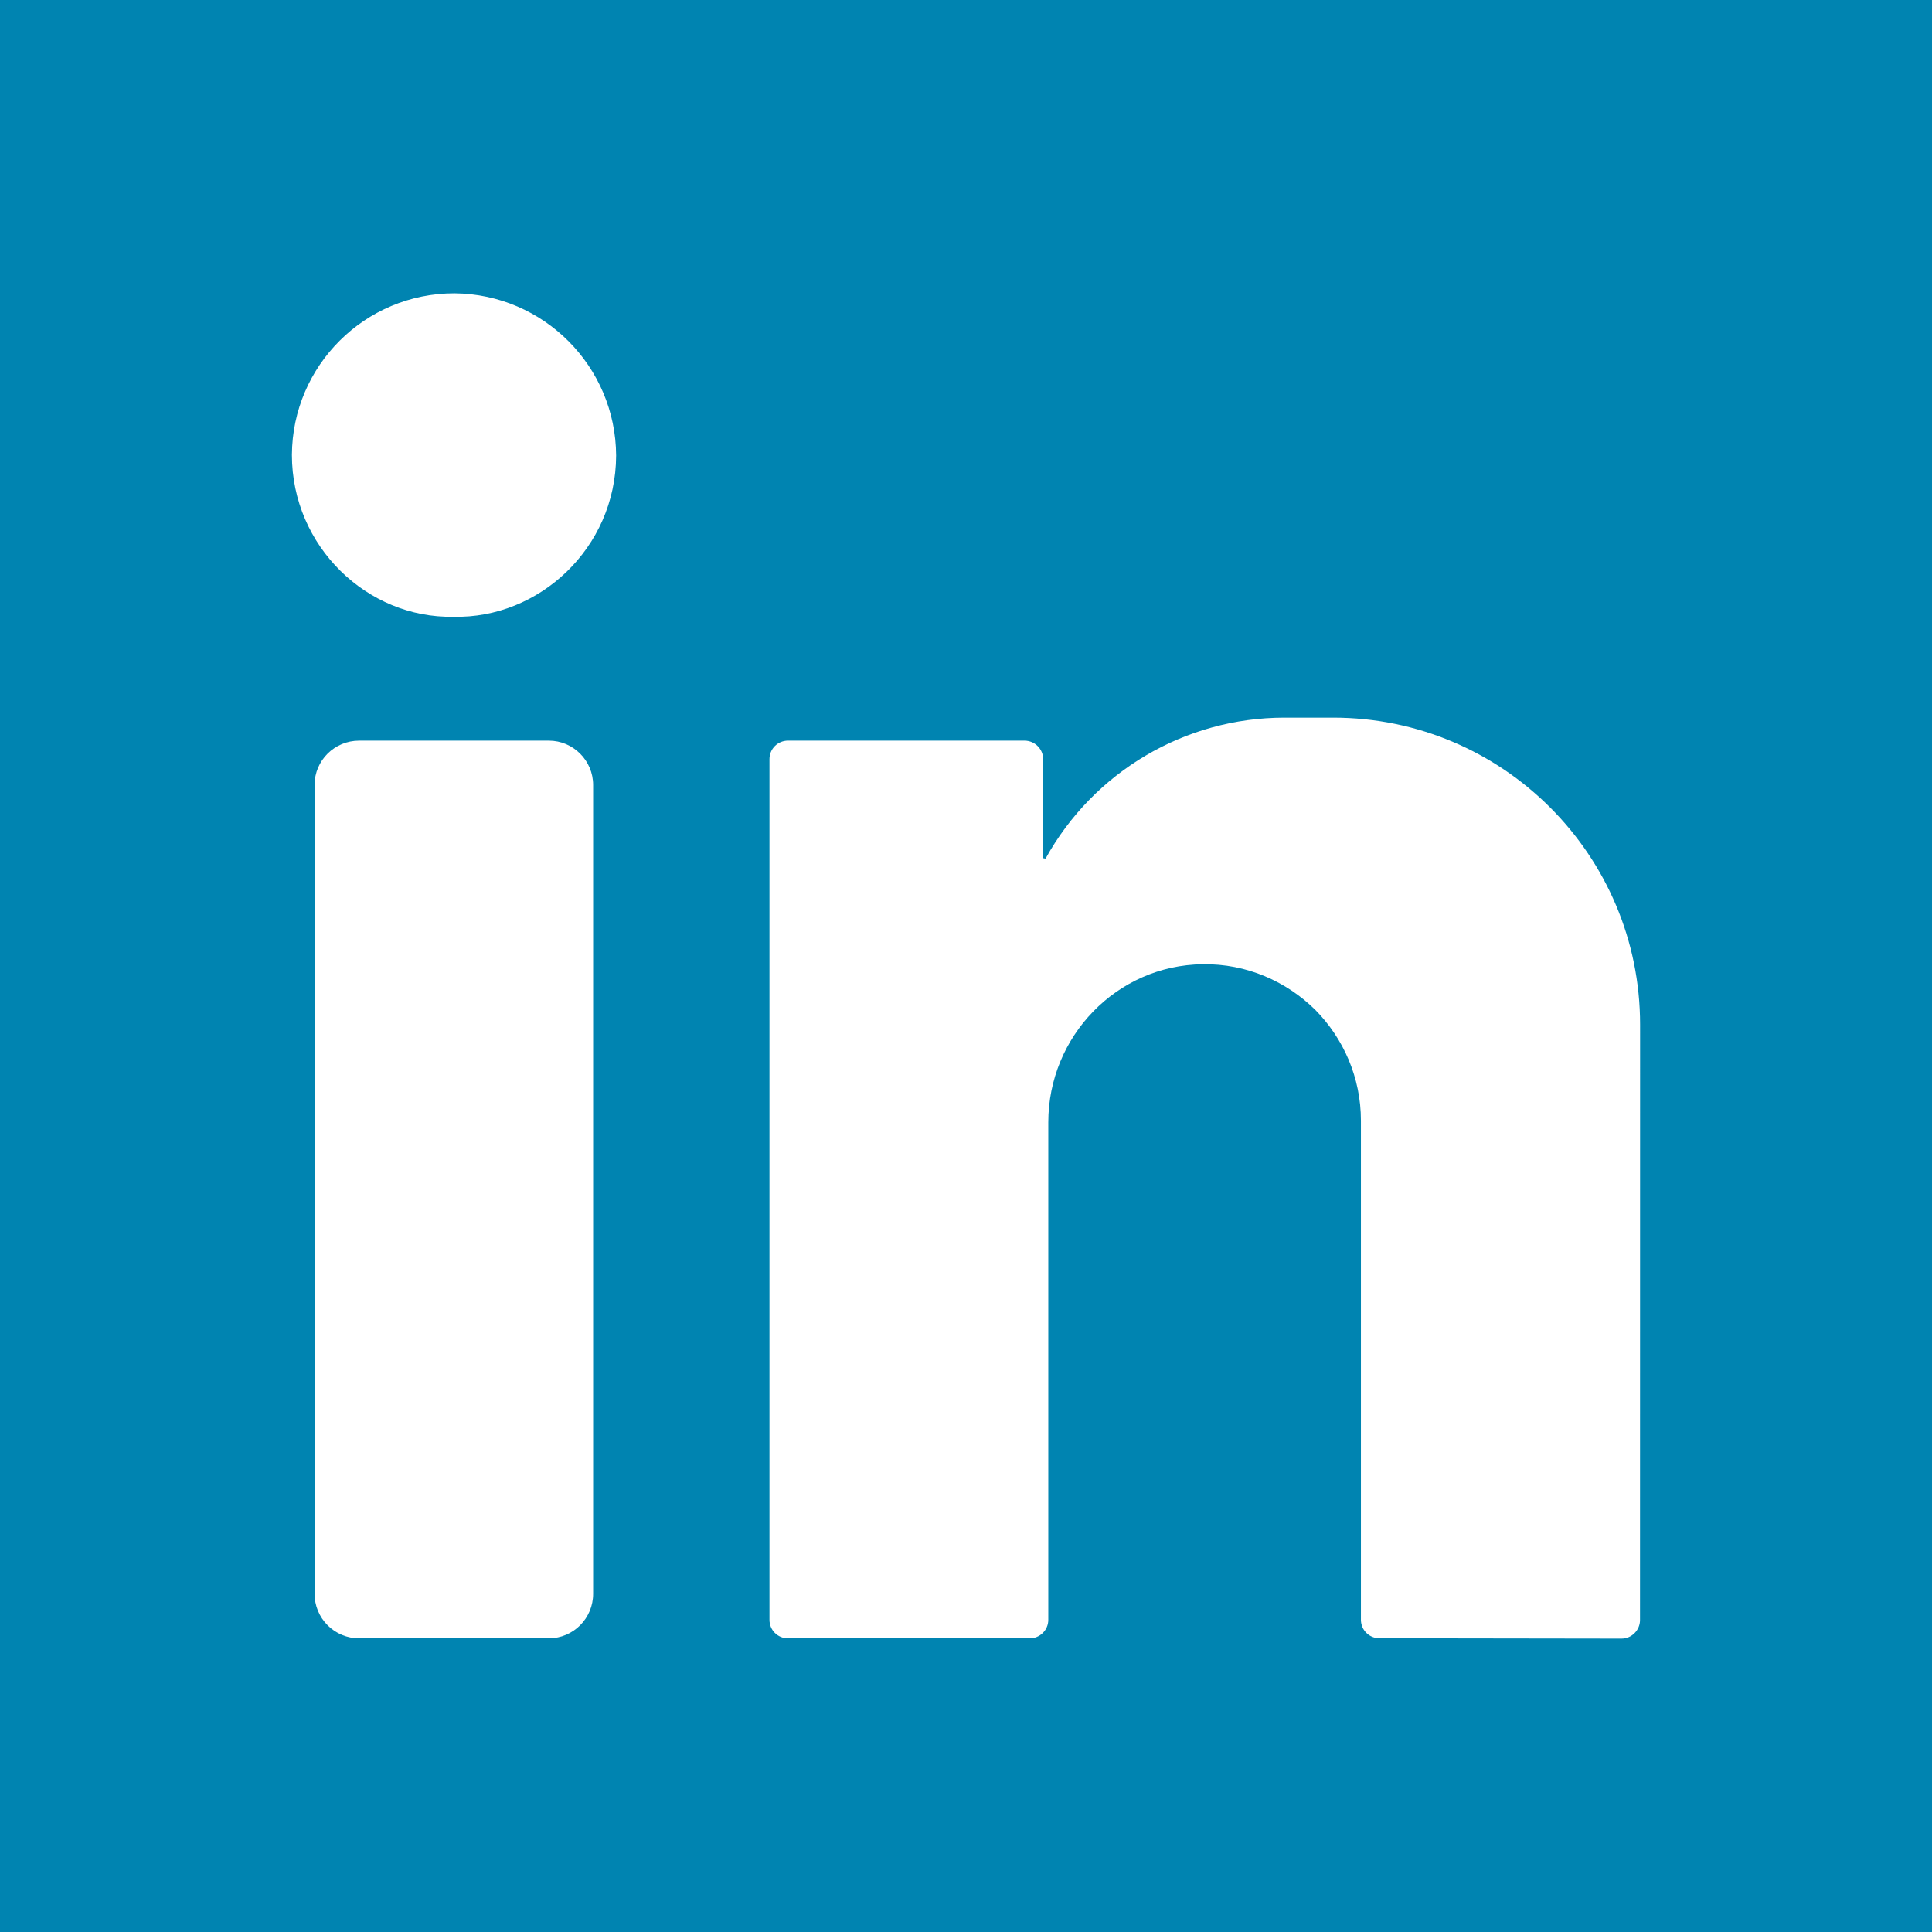
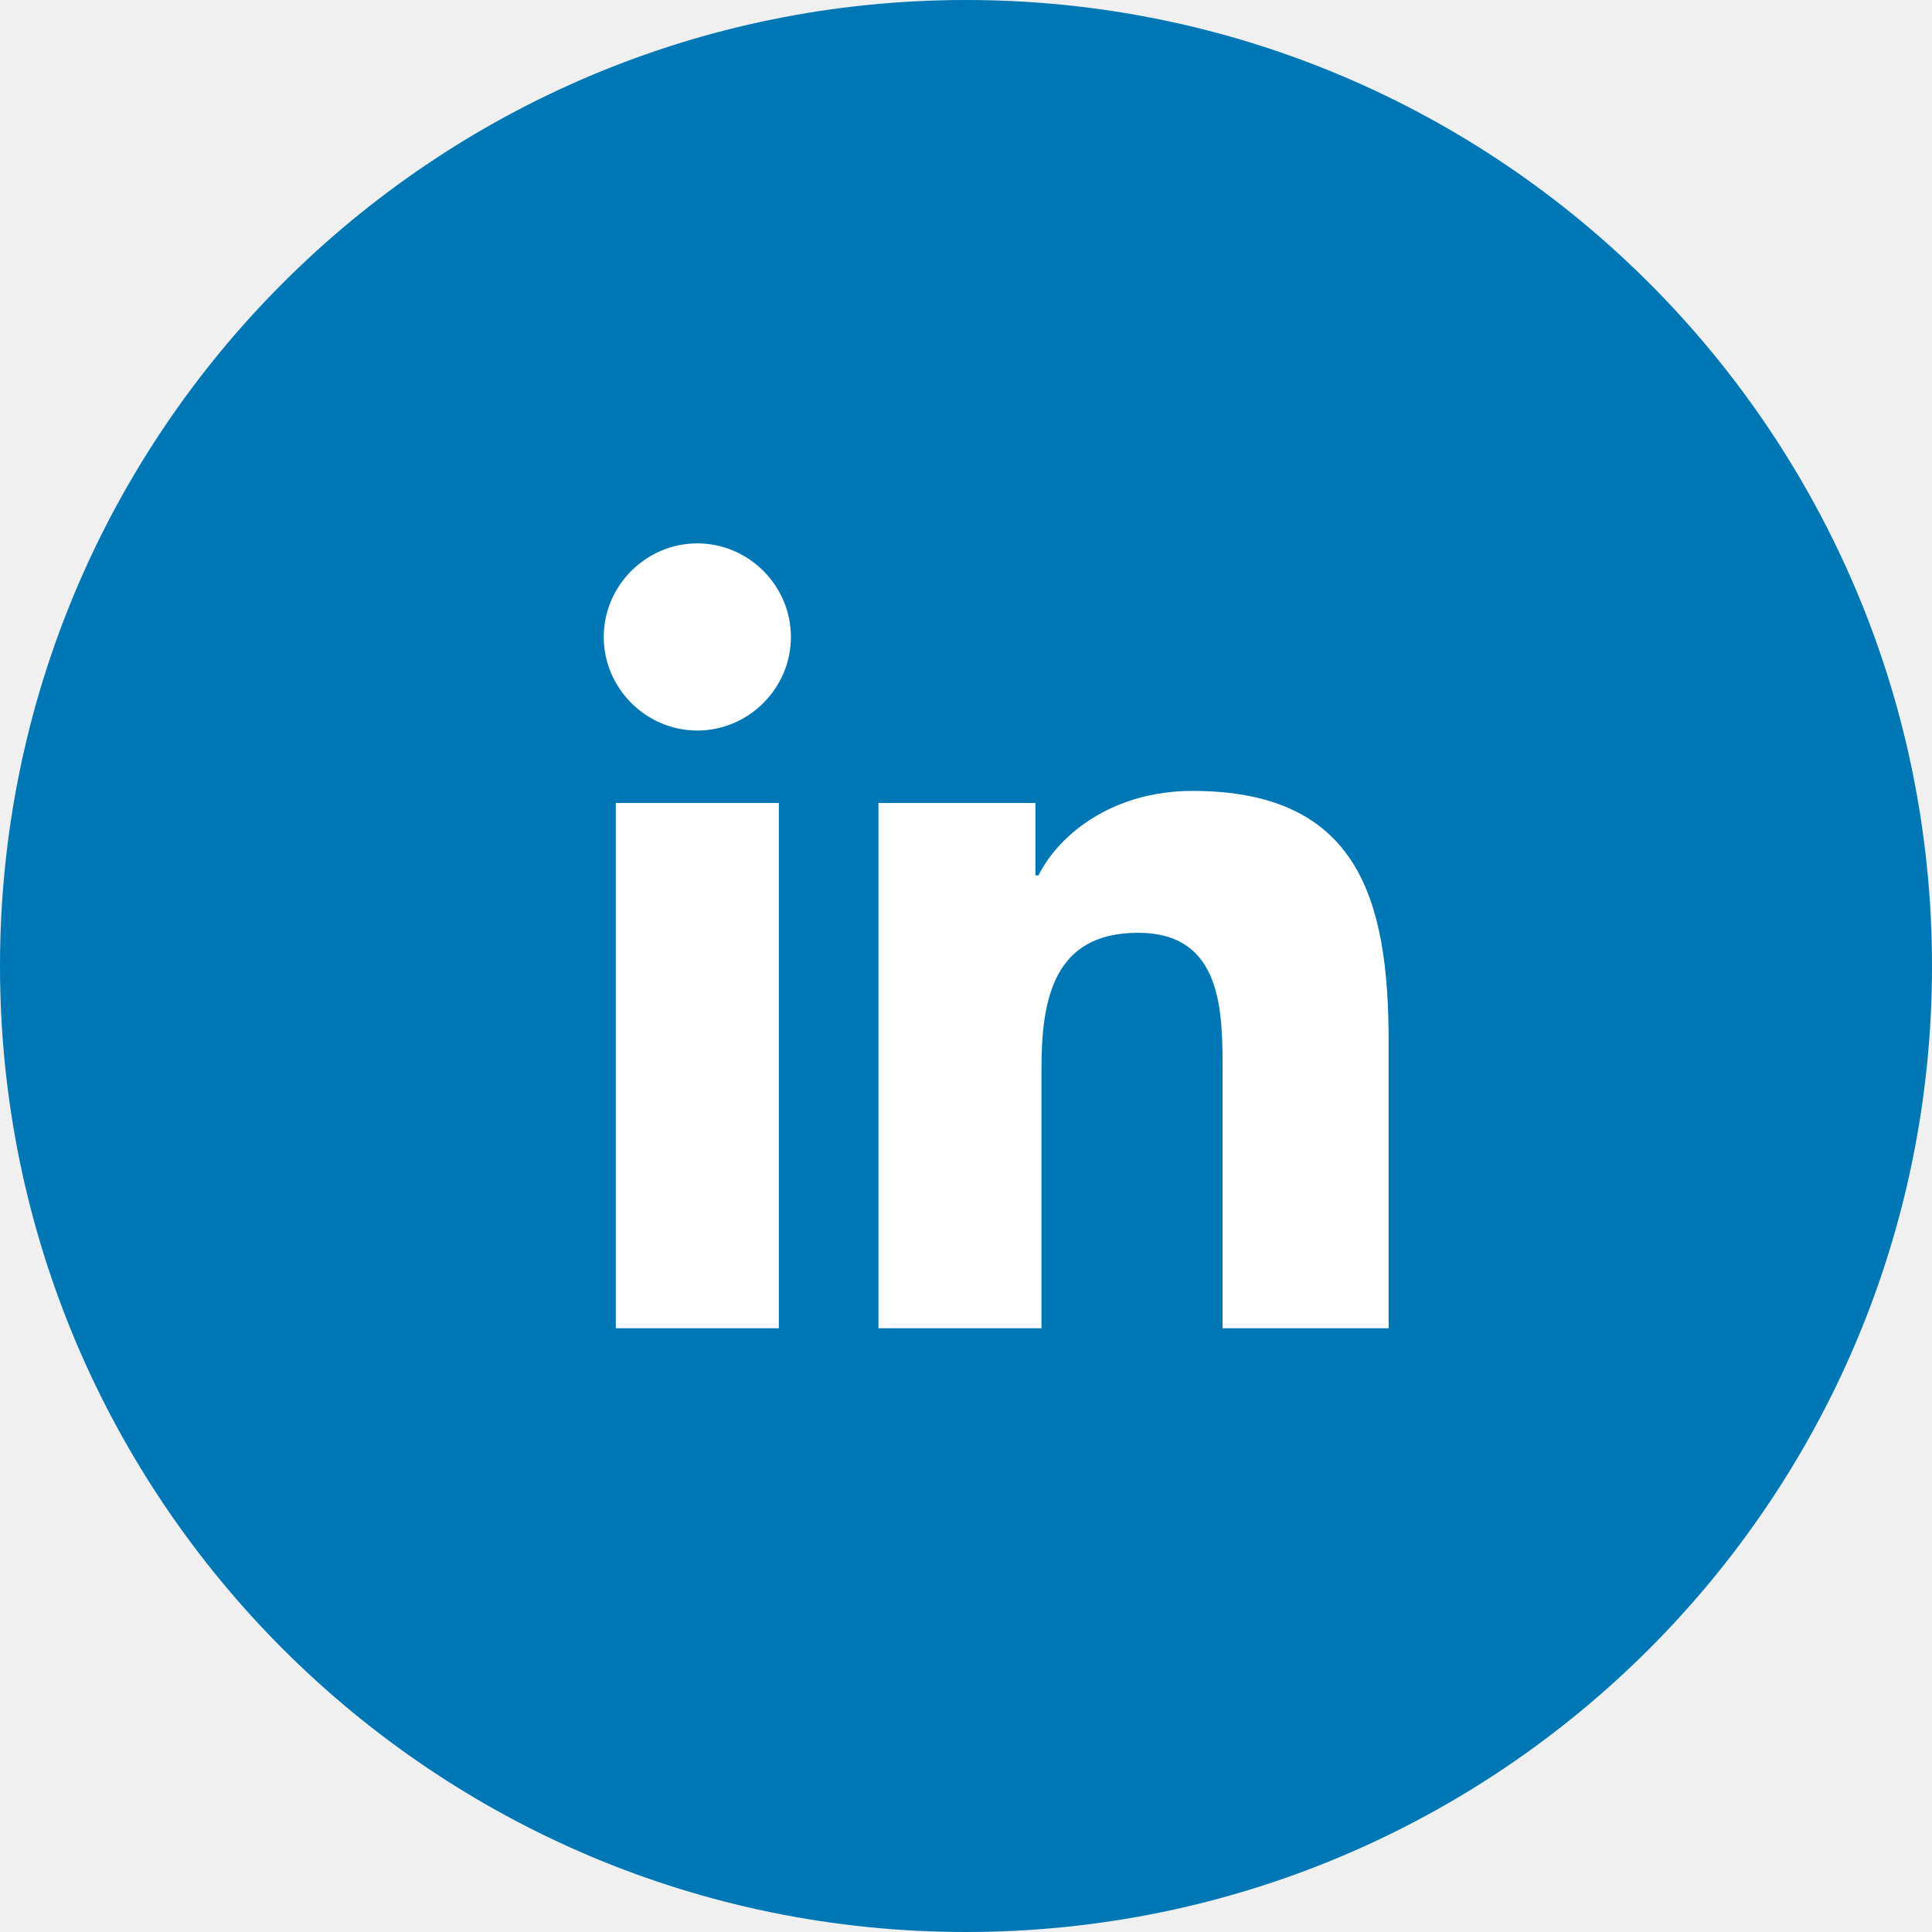
- <svg xmlns="http://www.w3.org/2000/svg" viewBox="0 0 22 22">
-   <path fill="#0084b1" d="M0 0h22v22H0z" />
-   <path fill="#fff" d="M5.176 3.34a1.857 1.857 0 0 1 1.84 1.848c-.004 1.058-.883 1.859-1.852 1.835-.98.02-1.84-.8-1.84-1.843a1.85 1.85 0 0 1 1.852-1.84ZM6.25 18.656H4.09a.507.507 0 0 1-.508-.508v-9.21c0-.278.227-.504.508-.504h2.16c.277 0 .504.226.504.504v9.21a.506.506 0 0 1-.504.508Zm12.426-6.988a3.495 3.495 0 0 0-3.496-3.496h-.555a3.109 3.109 0 0 0-2.719 1.605c-.02-.004-.027-.004-.027-.004V8.645a.213.213 0 0 0-.211-.211H8.973a.21.21 0 0 0-.211.21v9.801a.21.21 0 0 0 .21.211h2.755c.113 0 .21-.093.21-.21V12.78c0-.976.778-1.789 1.758-1.8.5-.008.953.195 1.282.519.32.324.52.77.52 1.262v5.687a.21.21 0 0 0 .21.207l2.758.004c.117 0 .21-.098.21-.21Zm0 0" />
+ <svg xmlns="http://www.w3.org/2000/svg" viewBox="0 0 64 64">
+   <circle cx="32" cy="32" r="32" fill="#0077B5" />
+   <path d="M20.4,44h5.4V26.6h-5.4V44z M23.1,18c-1.7,0-3.1,1.4-3.1,3.1c0,1.7,1.4,3.1,3.1,3.1 c1.7,0,3.1-1.4,3.1-3.1C26.2,19.4,24.8,18,23.1,18z M39.5,26.2c-2.6,0-4.4,1.4-5.1,2.8h-0.1v-2.4h-5.2V44h5.4v-8.6 c0-2.3,0.4-4.5,3.2-4.5c2.8,0,2.8,2.6,2.8,4.6V44H46v-9.5C46,29.8,45,26.2,39.5,26.2z" fill="#FFF" />
</svg>
